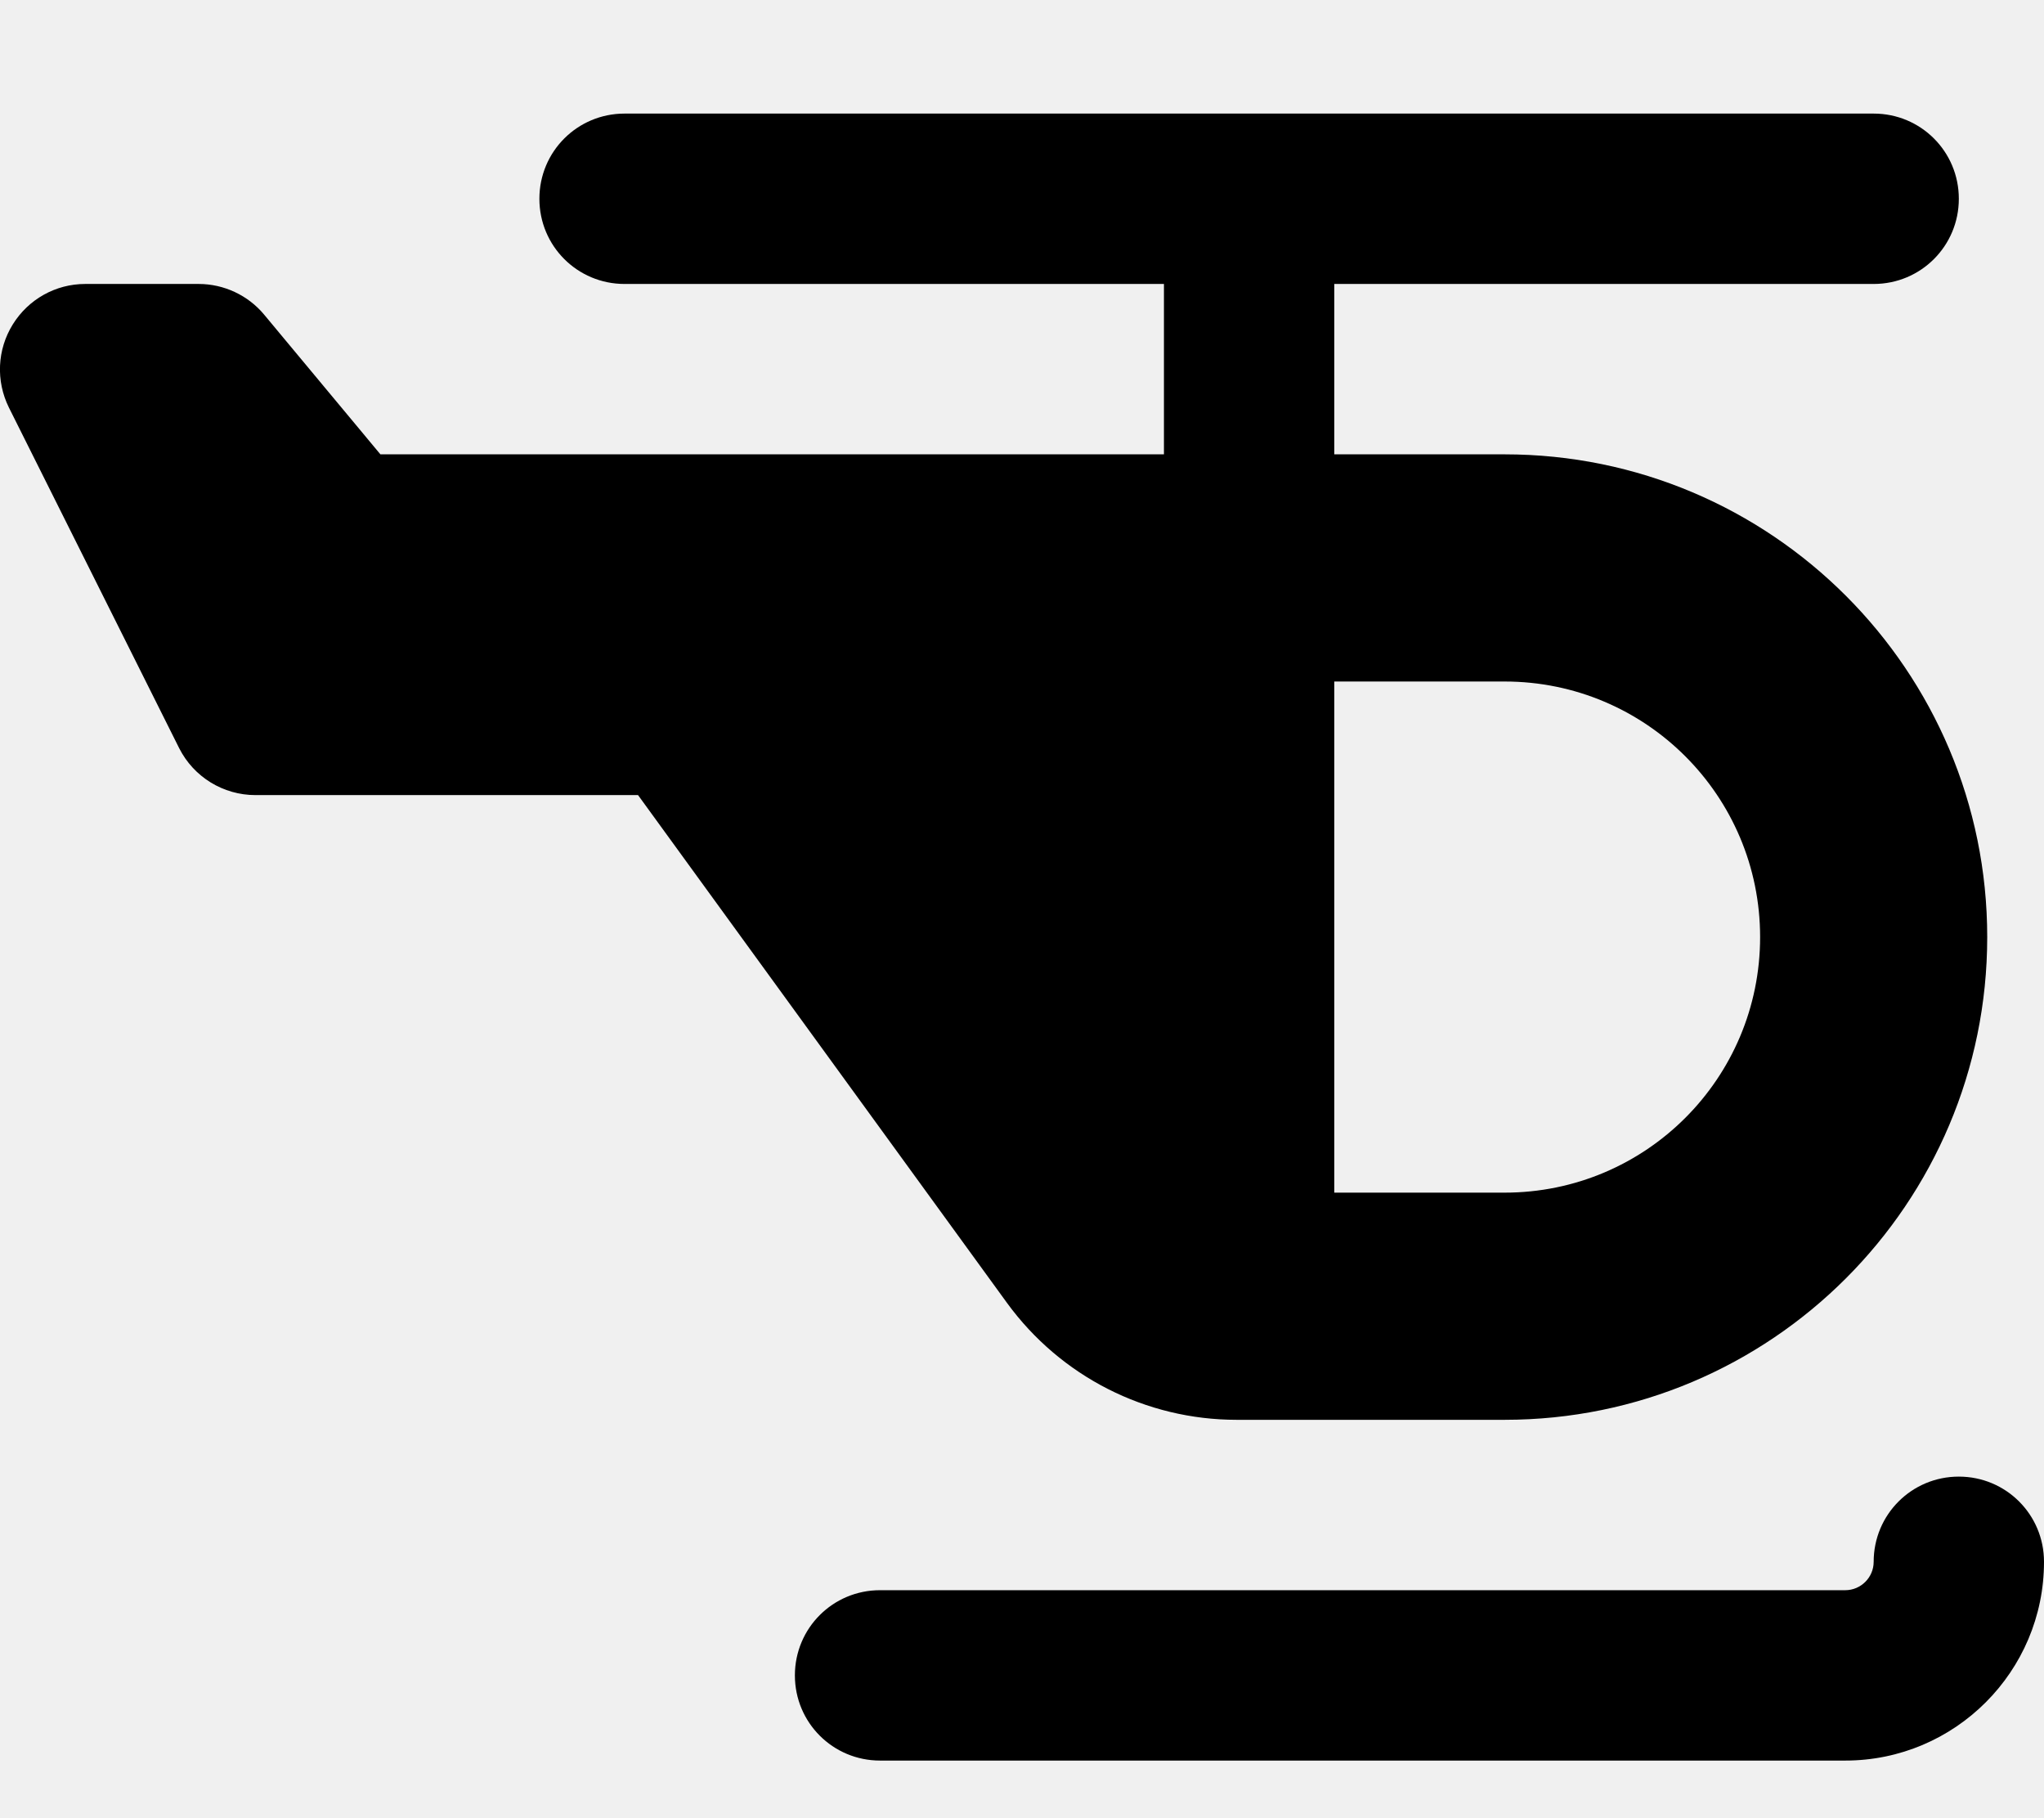
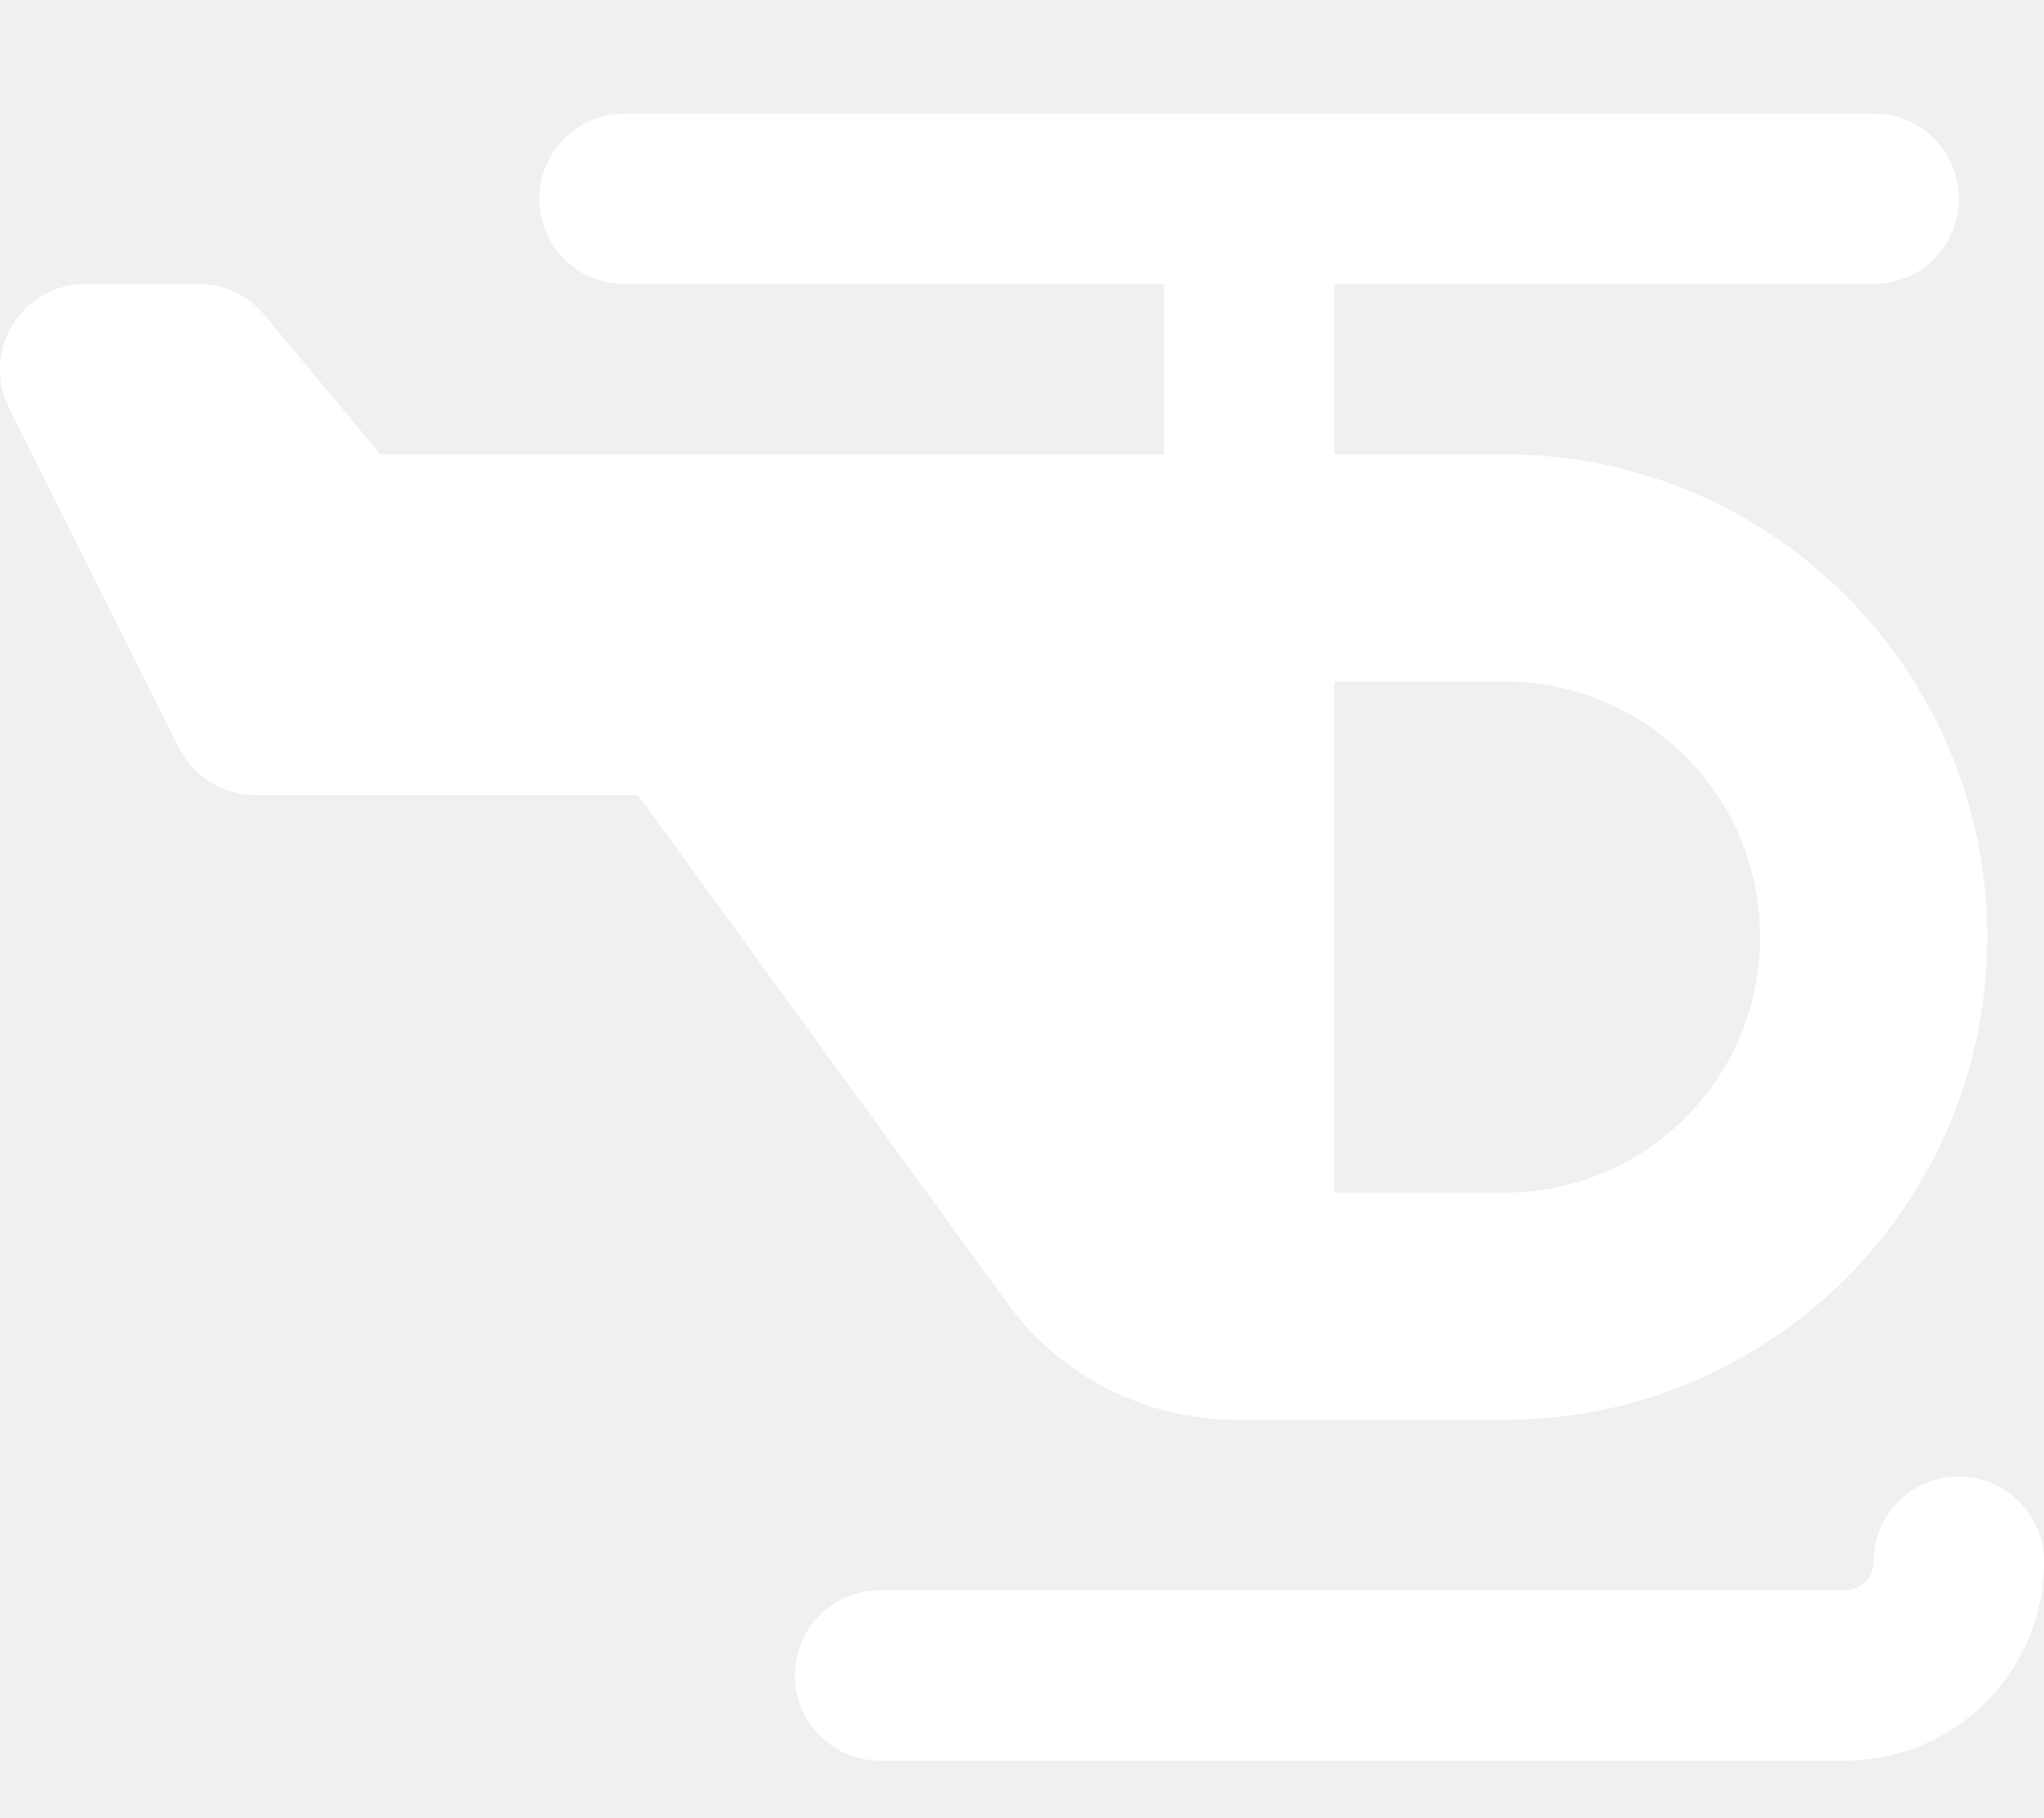
<svg xmlns="http://www.w3.org/2000/svg" class="svg-inline--fa fa-helicopter text-lg text-white" data-prefix="fas" data-icon="helicopter" role="img" viewBox="0 0 576 512" aria-hidden="true" data-fa-i2svg="">
-   <path fill="currentColor" d="M176 32c-13.3 0-24 10.7-24 24s10.7 24 24 24l152 0 0 48-220.8 0-32.8-39.4C69.9 83.2 63.1 80 56 80L24 80C15.7 80 8 84.3 3.6 91.4s-4.8 15.9-1.1 23.4l48 96C54.6 218.9 62.9 224 72 224l107.8 0 104 143.1c15.1 20.7 39.1 32.9 64.7 32.9l75.5 0c75.1 0 136-60.9 136-136S499.1 128 424 128l-48 0 0-48 152 0c13.3 0 24-10.7 24-24s-10.7-24-24-24L176 32zM376 192l48 0c39.8 0 72 32.2 72 72s-32.2 72-72 72l-48 0 0-144zM552 416c-13.3 0-24 10.7-24 24 0 4.4-3.6 8-8 8l-272 0c-13.3 0-24 10.7-24 24s10.7 24 24 24l272 0c30.9 0 56-25.1 56-56 0-13.3-10.7-24-24-24z" />
+   <path fill="#ffffff" d="M176 32c-13.3 0-24 10.7-24 24s10.7 24 24 24l152 0 0 48-220.8 0-32.8-39.4C69.9 83.2 63.1 80 56 80L24 80C15.7 80 8 84.3 3.6 91.4s-4.8 15.9-1.1 23.4l48 96C54.6 218.9 62.9 224 72 224l107.8 0 104 143.1c15.1 20.7 39.1 32.9 64.7 32.9l75.5 0c75.1 0 136-60.9 136-136S499.1 128 424 128l-48 0 0-48 152 0c13.3 0 24-10.7 24-24s-10.7-24-24-24L176 32zM376 192l48 0c39.8 0 72 32.2 72 72s-32.2 72-72 72l-48 0 0-144zM552 416c-13.3 0-24 10.7-24 24 0 4.4-3.6 8-8 8l-272 0c-13.3 0-24 10.7-24 24s10.7 24 24 24l272 0c30.9 0 56-25.1 56-56 0-13.3-10.7-24-24-24z" />
</svg>
